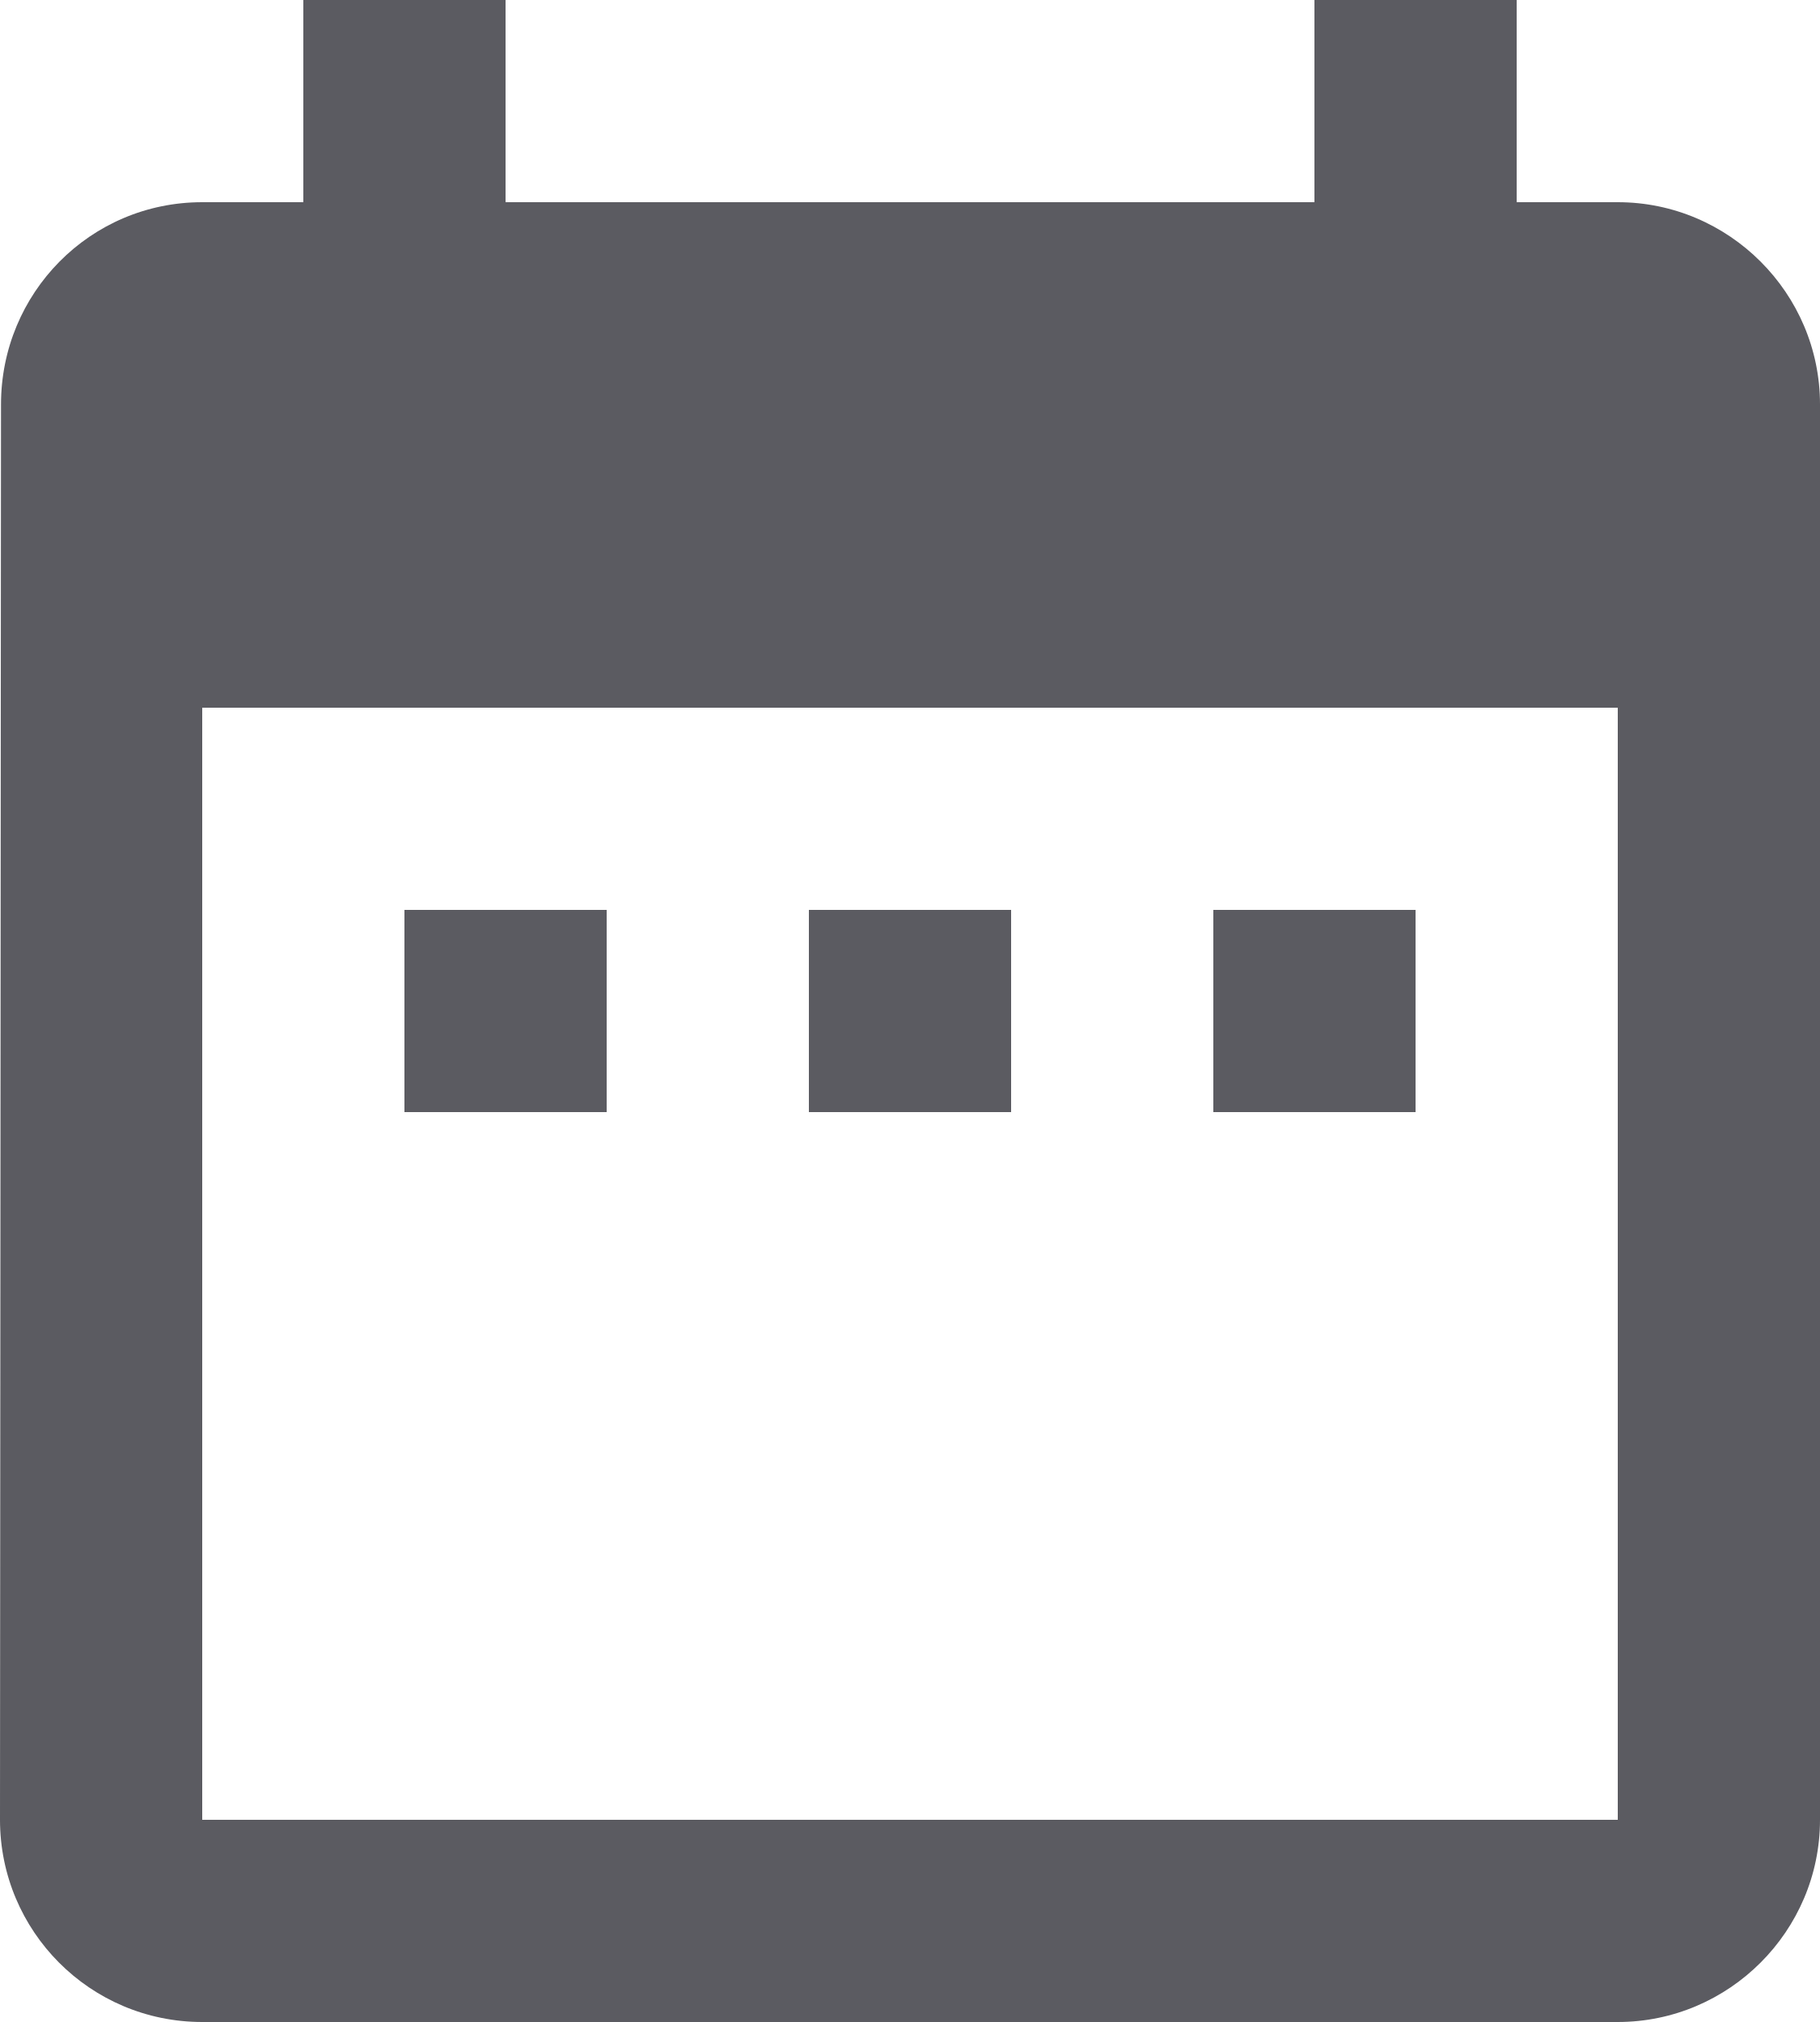
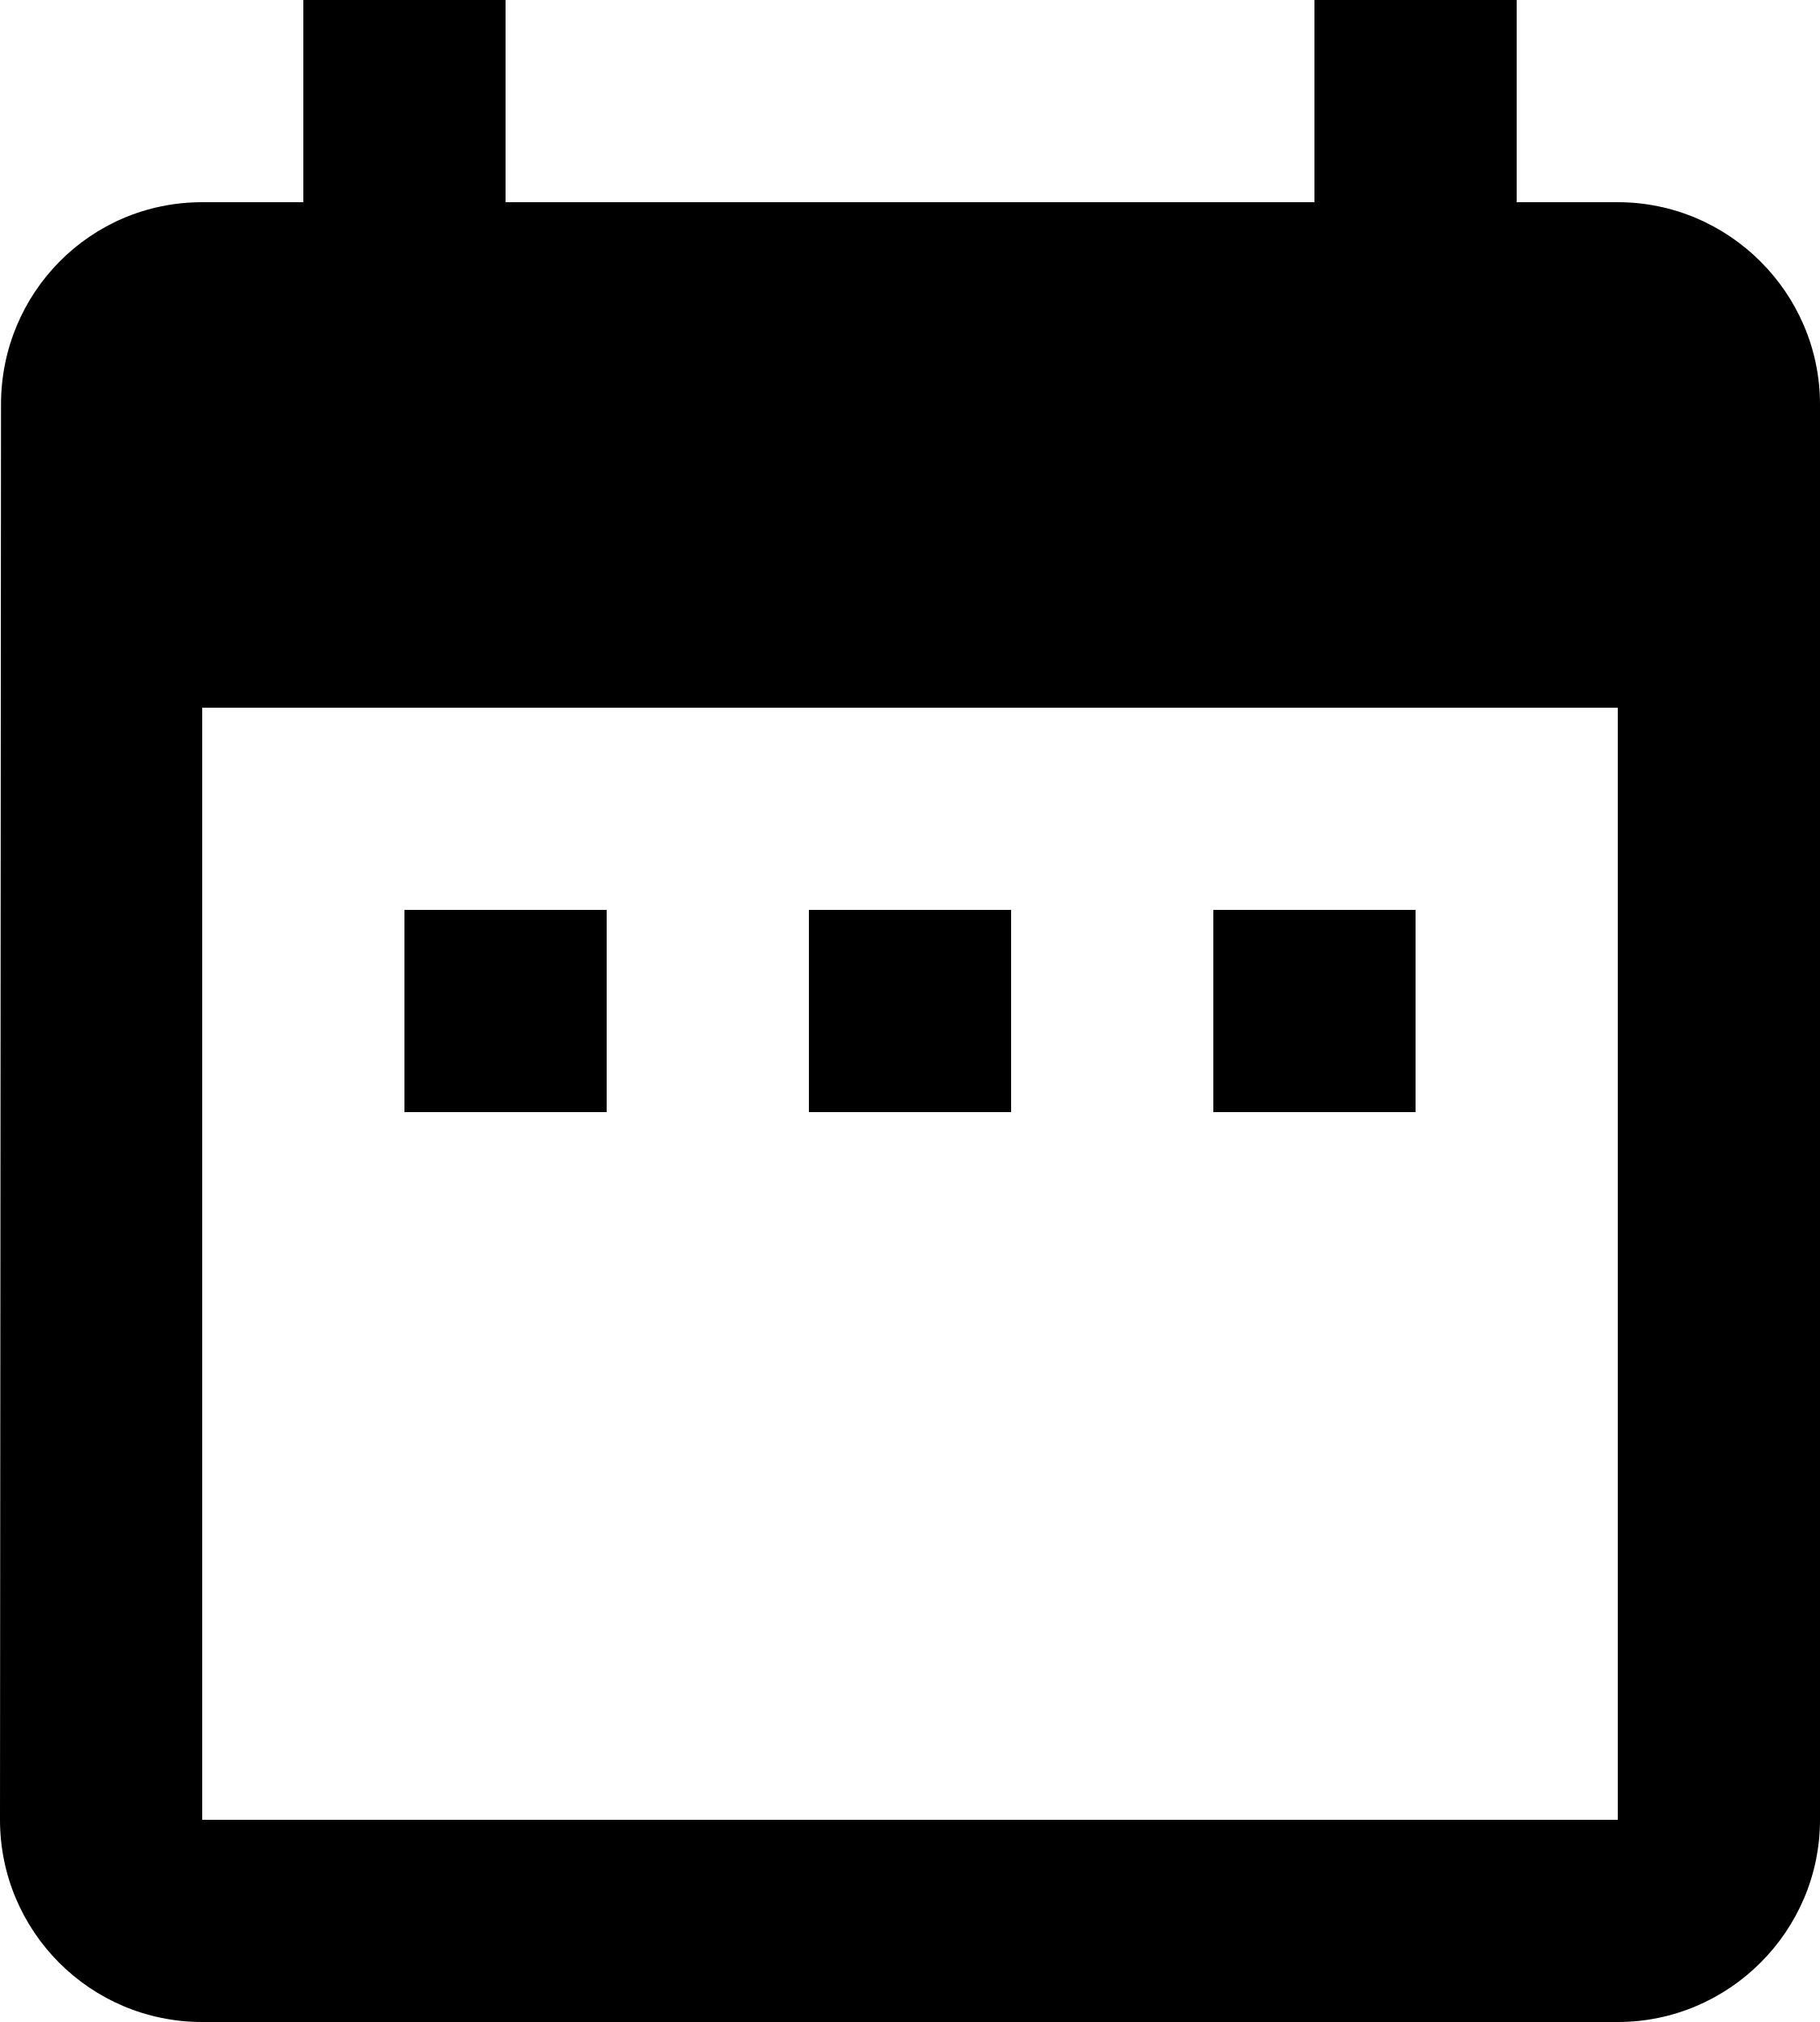
<svg xmlns="http://www.w3.org/2000/svg" width="18px" height="20px" viewBox="0 0 18 20" version="1.1">
  <g id="Page-1" stroke="none" stroke-width="1" fill="none" fill-rule="evenodd">
-     <g id="date-range" fill="#5B5B61">
+     <g id="date-range" fill="currentColor">
      <path d="M6,9 L4,9 L4,11 L6,11 L6,9 Z M10,9 L8,9 L8,11 L10,11 L10,9 Z M14,9 L12,9 L12,11 L14,11 L14,9 Z M16,2 L15,2 L15,0 L13,0 L13,2 L5,2 L5,0 L3,0 L3,2 L2,2 C0.89,2 0.01,2.9 0.01,4 L0,18 C0,19.1 0.89,20 2,20 L16,20 C17.1,20 18,19.1 18,18 L18,4 C18,2.9 17.1,2 16,2 Z M16,18 L2,18 L2,7 L16,7 L16,18 Z" id="Shape" />
    </g>
  </g>
</svg>
